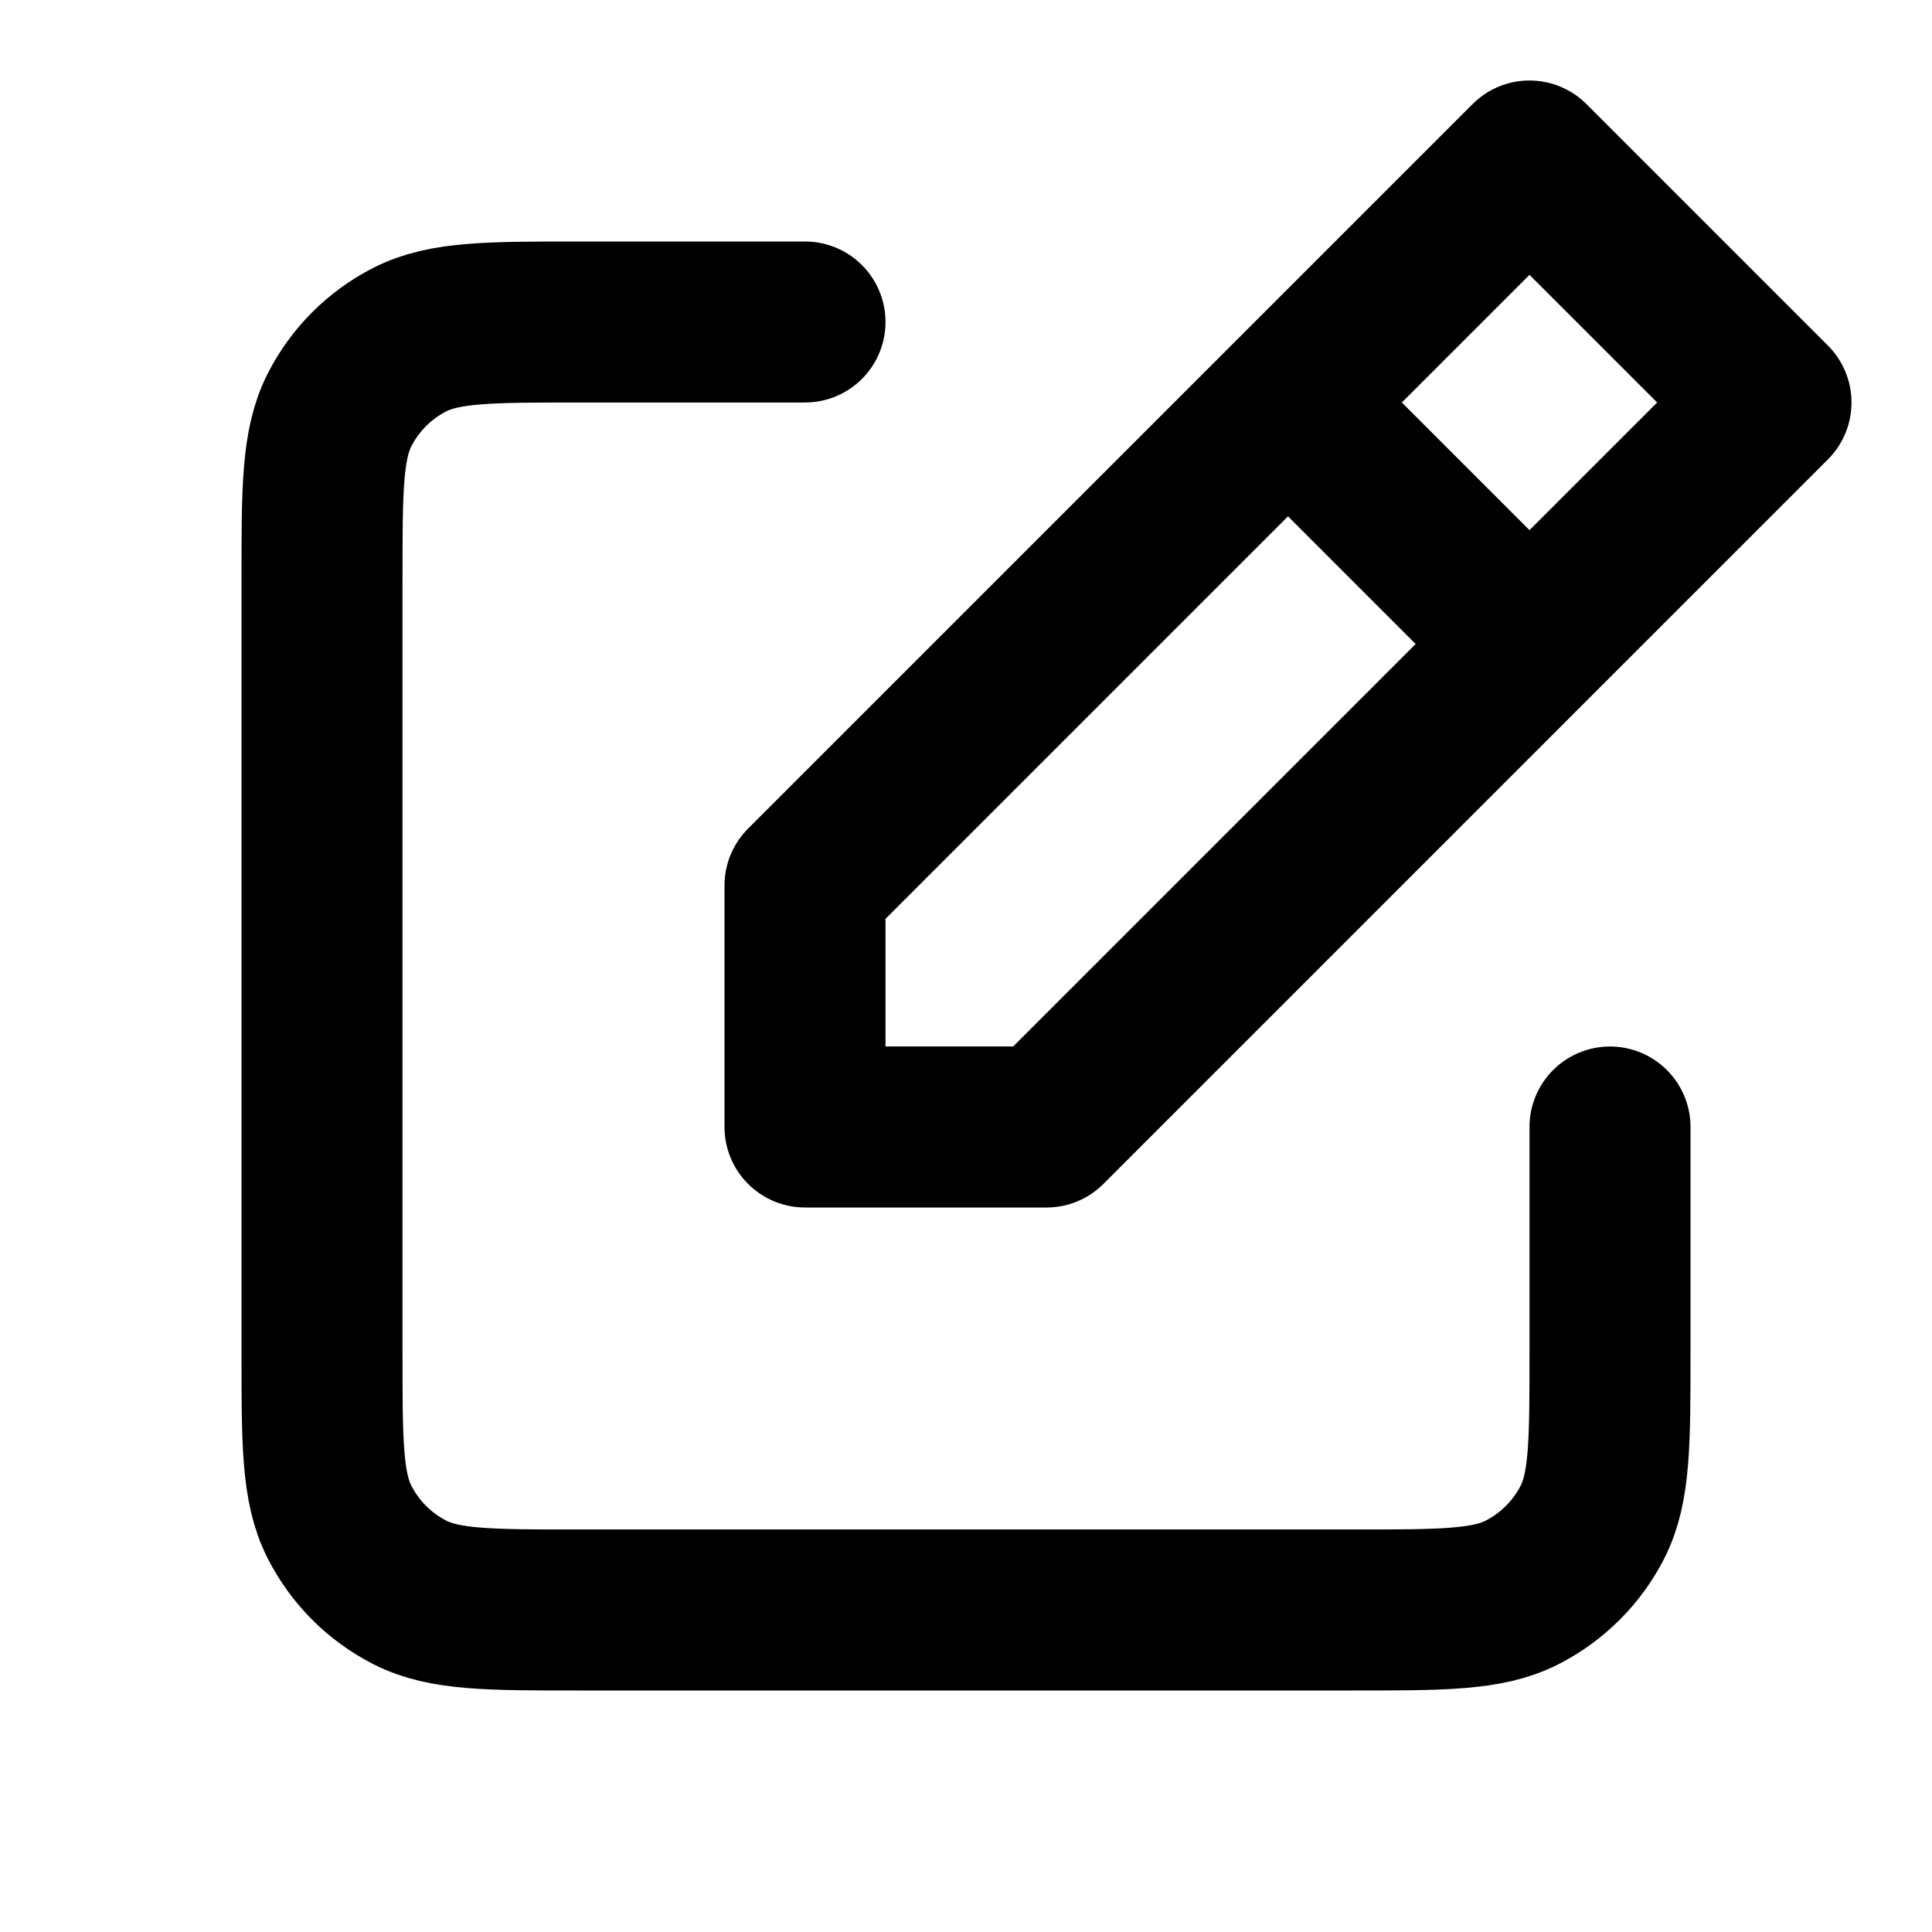
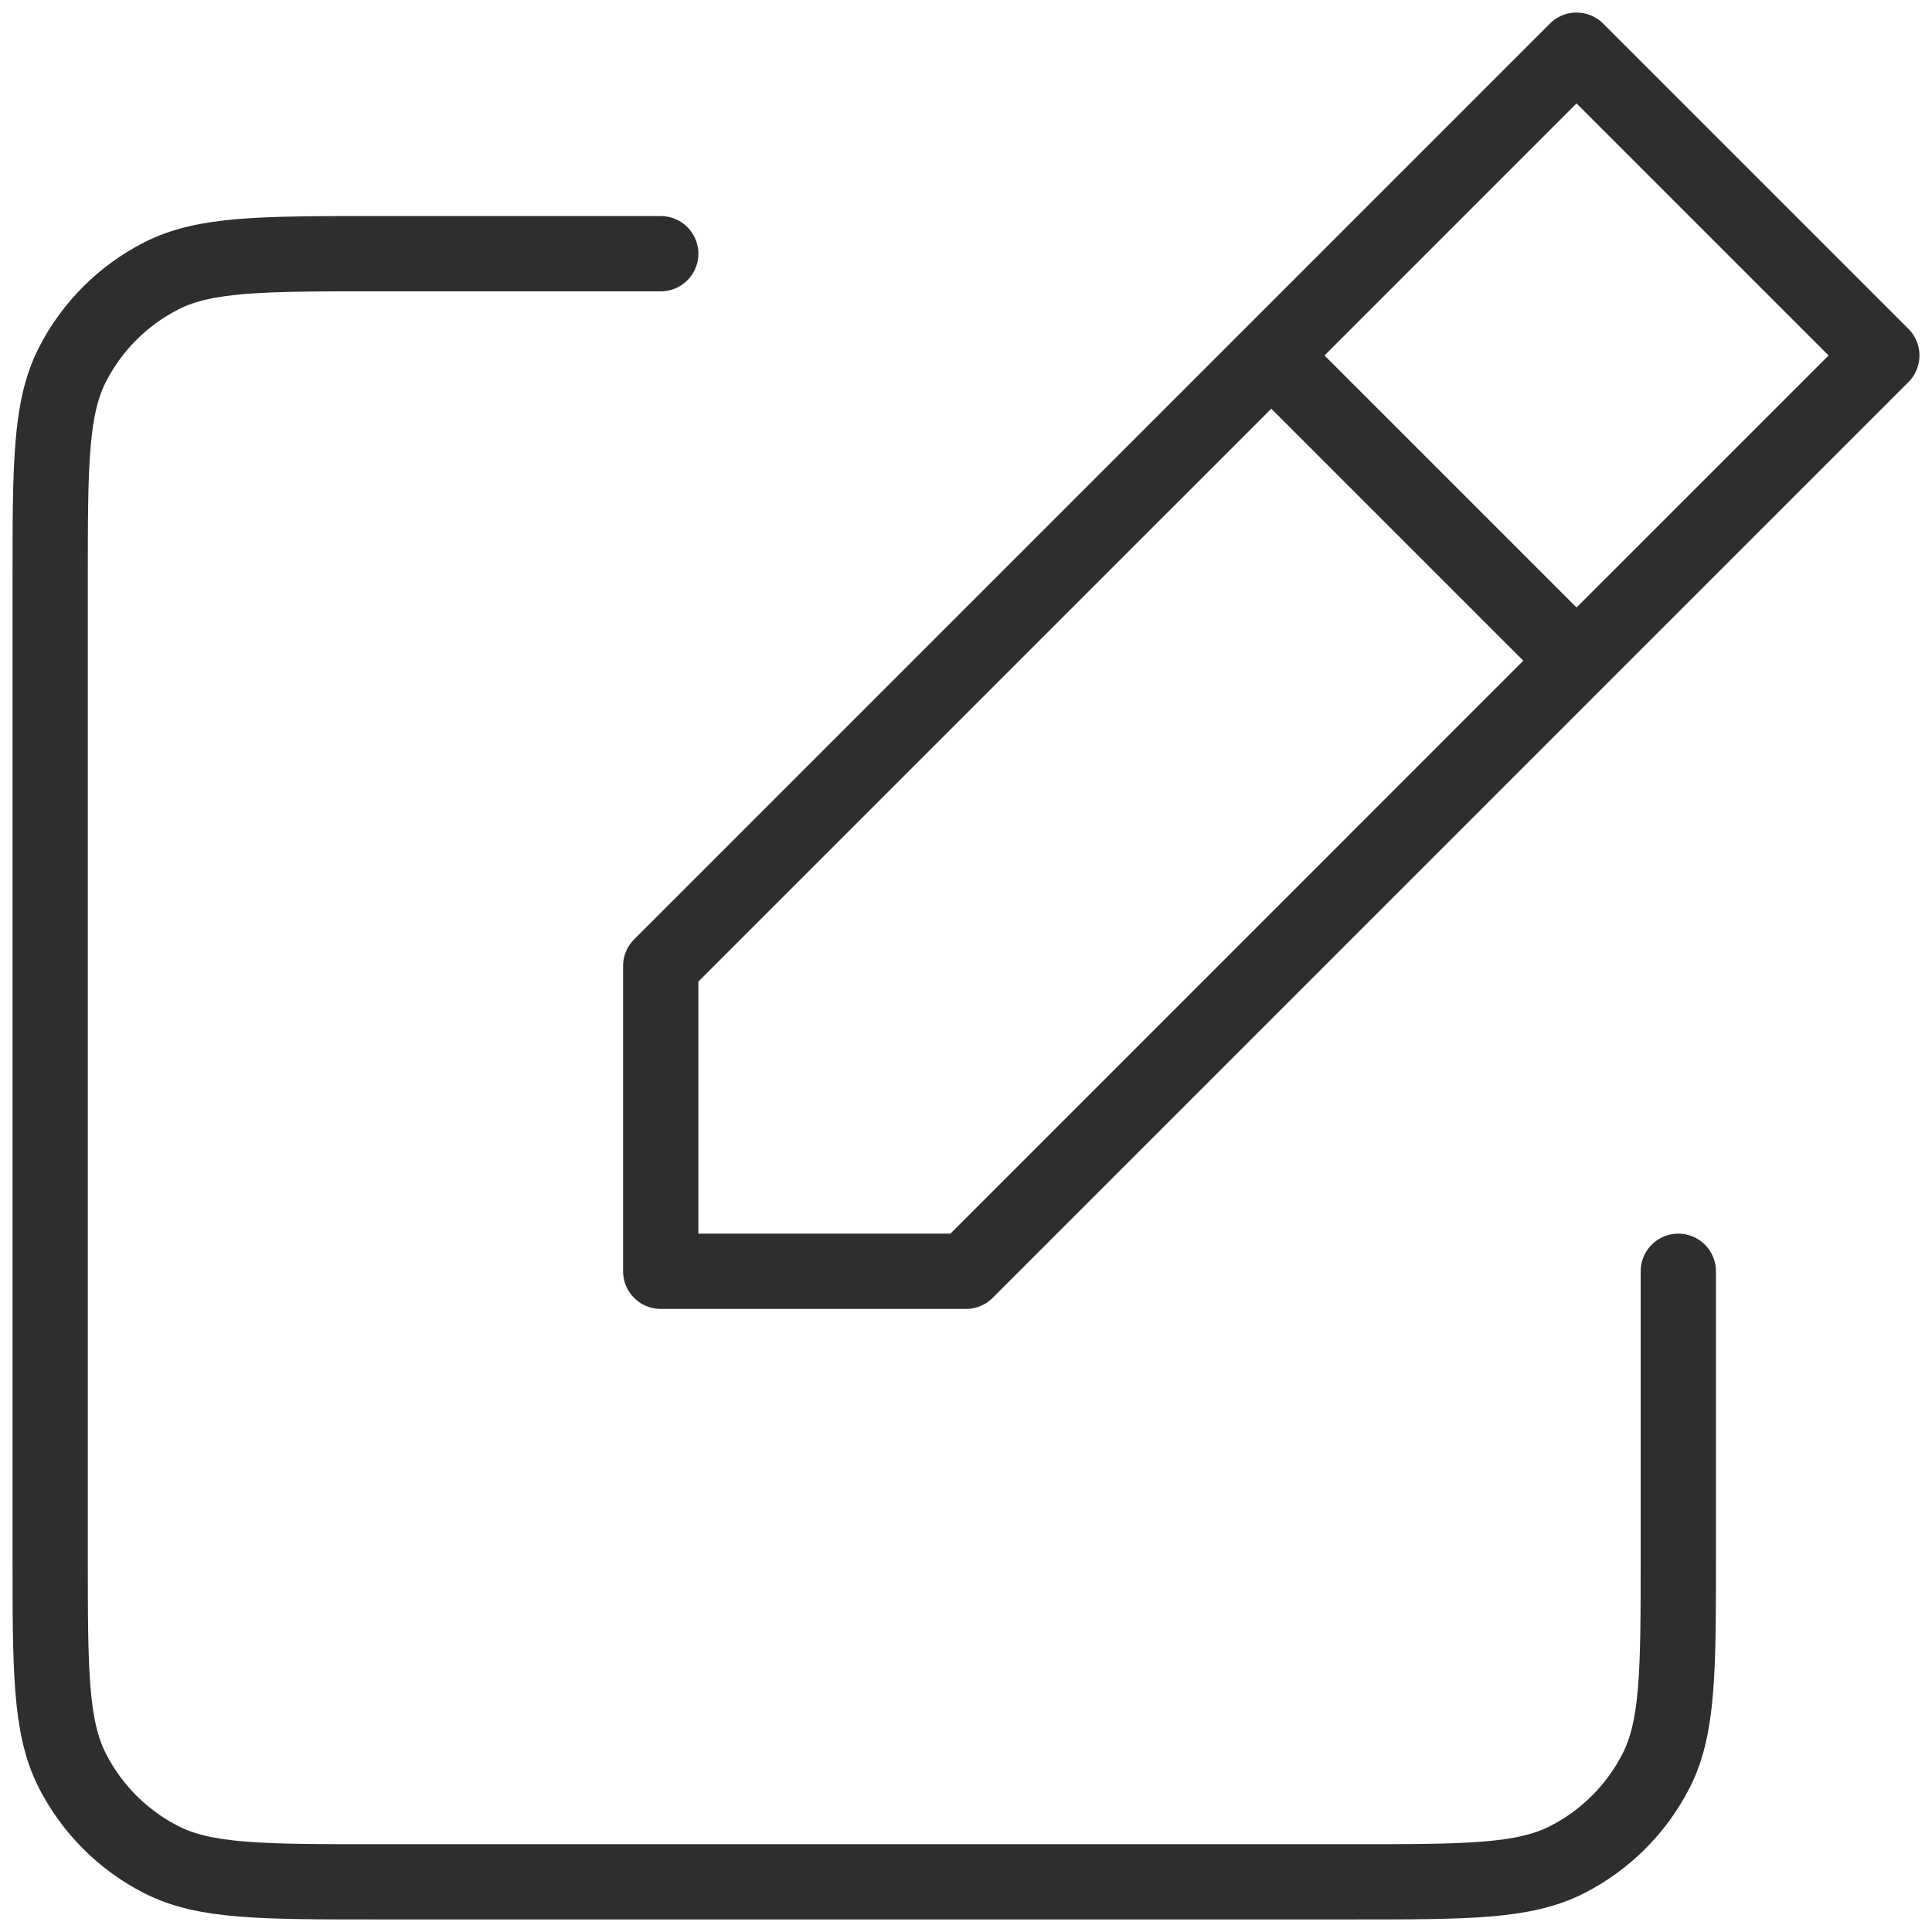
- <svg xmlns="http://www.w3.org/2000/svg" width="800px" height="800px" viewBox="0 0 24 24" fill="none">
-   <g id="File / Note_Edit">
-     <path id="Vector" d="M10 4H7.2C6.08 4 5.52 4 5.092 4.218C4.715 4.41 4.41 4.715 4.218 5.092C4 5.52 4 6.08 4 7.2V16.8C4 17.92 4 18.48 4.218 18.908C4.41 19.284 4.715 19.59 5.092 19.782C5.519 20 6.079 20 7.197 20H16.803C17.921 20 18.48 20 18.907 19.782C19.284 19.59 19.59 19.284 19.782 18.908C20 18.48 20 17.921 20 16.803V14M16 5L10 11V14H13L19 8M16 5L19 2L22 5L19 8M16 5L19 8" stroke="#000000" stroke-width="2" stroke-linecap="round" stroke-linejoin="round" />
-   </g>
+ <svg xmlns="http://www.w3.org/2000/svg" width="77" height="77" viewBox="0 0 77 77" fill="none">
+   <path d="M26.334 10.111H14.979C10.436 10.111 8.163 10.111 6.428 10.995C4.902 11.773 3.662 13.013 2.884 14.539C2 16.274 2 18.547 2 23.09V62.023C2 66.566 2 68.836 2.884 70.571C3.662 72.097 4.902 73.339 6.428 74.117C8.161 75 10.431 75 14.965 75H53.924C58.457 75 60.724 75 62.458 74.117C63.984 73.339 65.228 72.096 66.006 70.57C66.889 68.836 66.889 66.569 66.889 62.035V50.667M50.667 14.167L26.333 38.5V50.667H38.5L62.833 26.333M50.667 14.167L62.833 2L75 14.167L62.833 26.333M50.667 14.167L62.833 26.333" stroke="#2E2E2E" stroke-width="3" stroke-linecap="round" stroke-linejoin="round" />
</svg>
